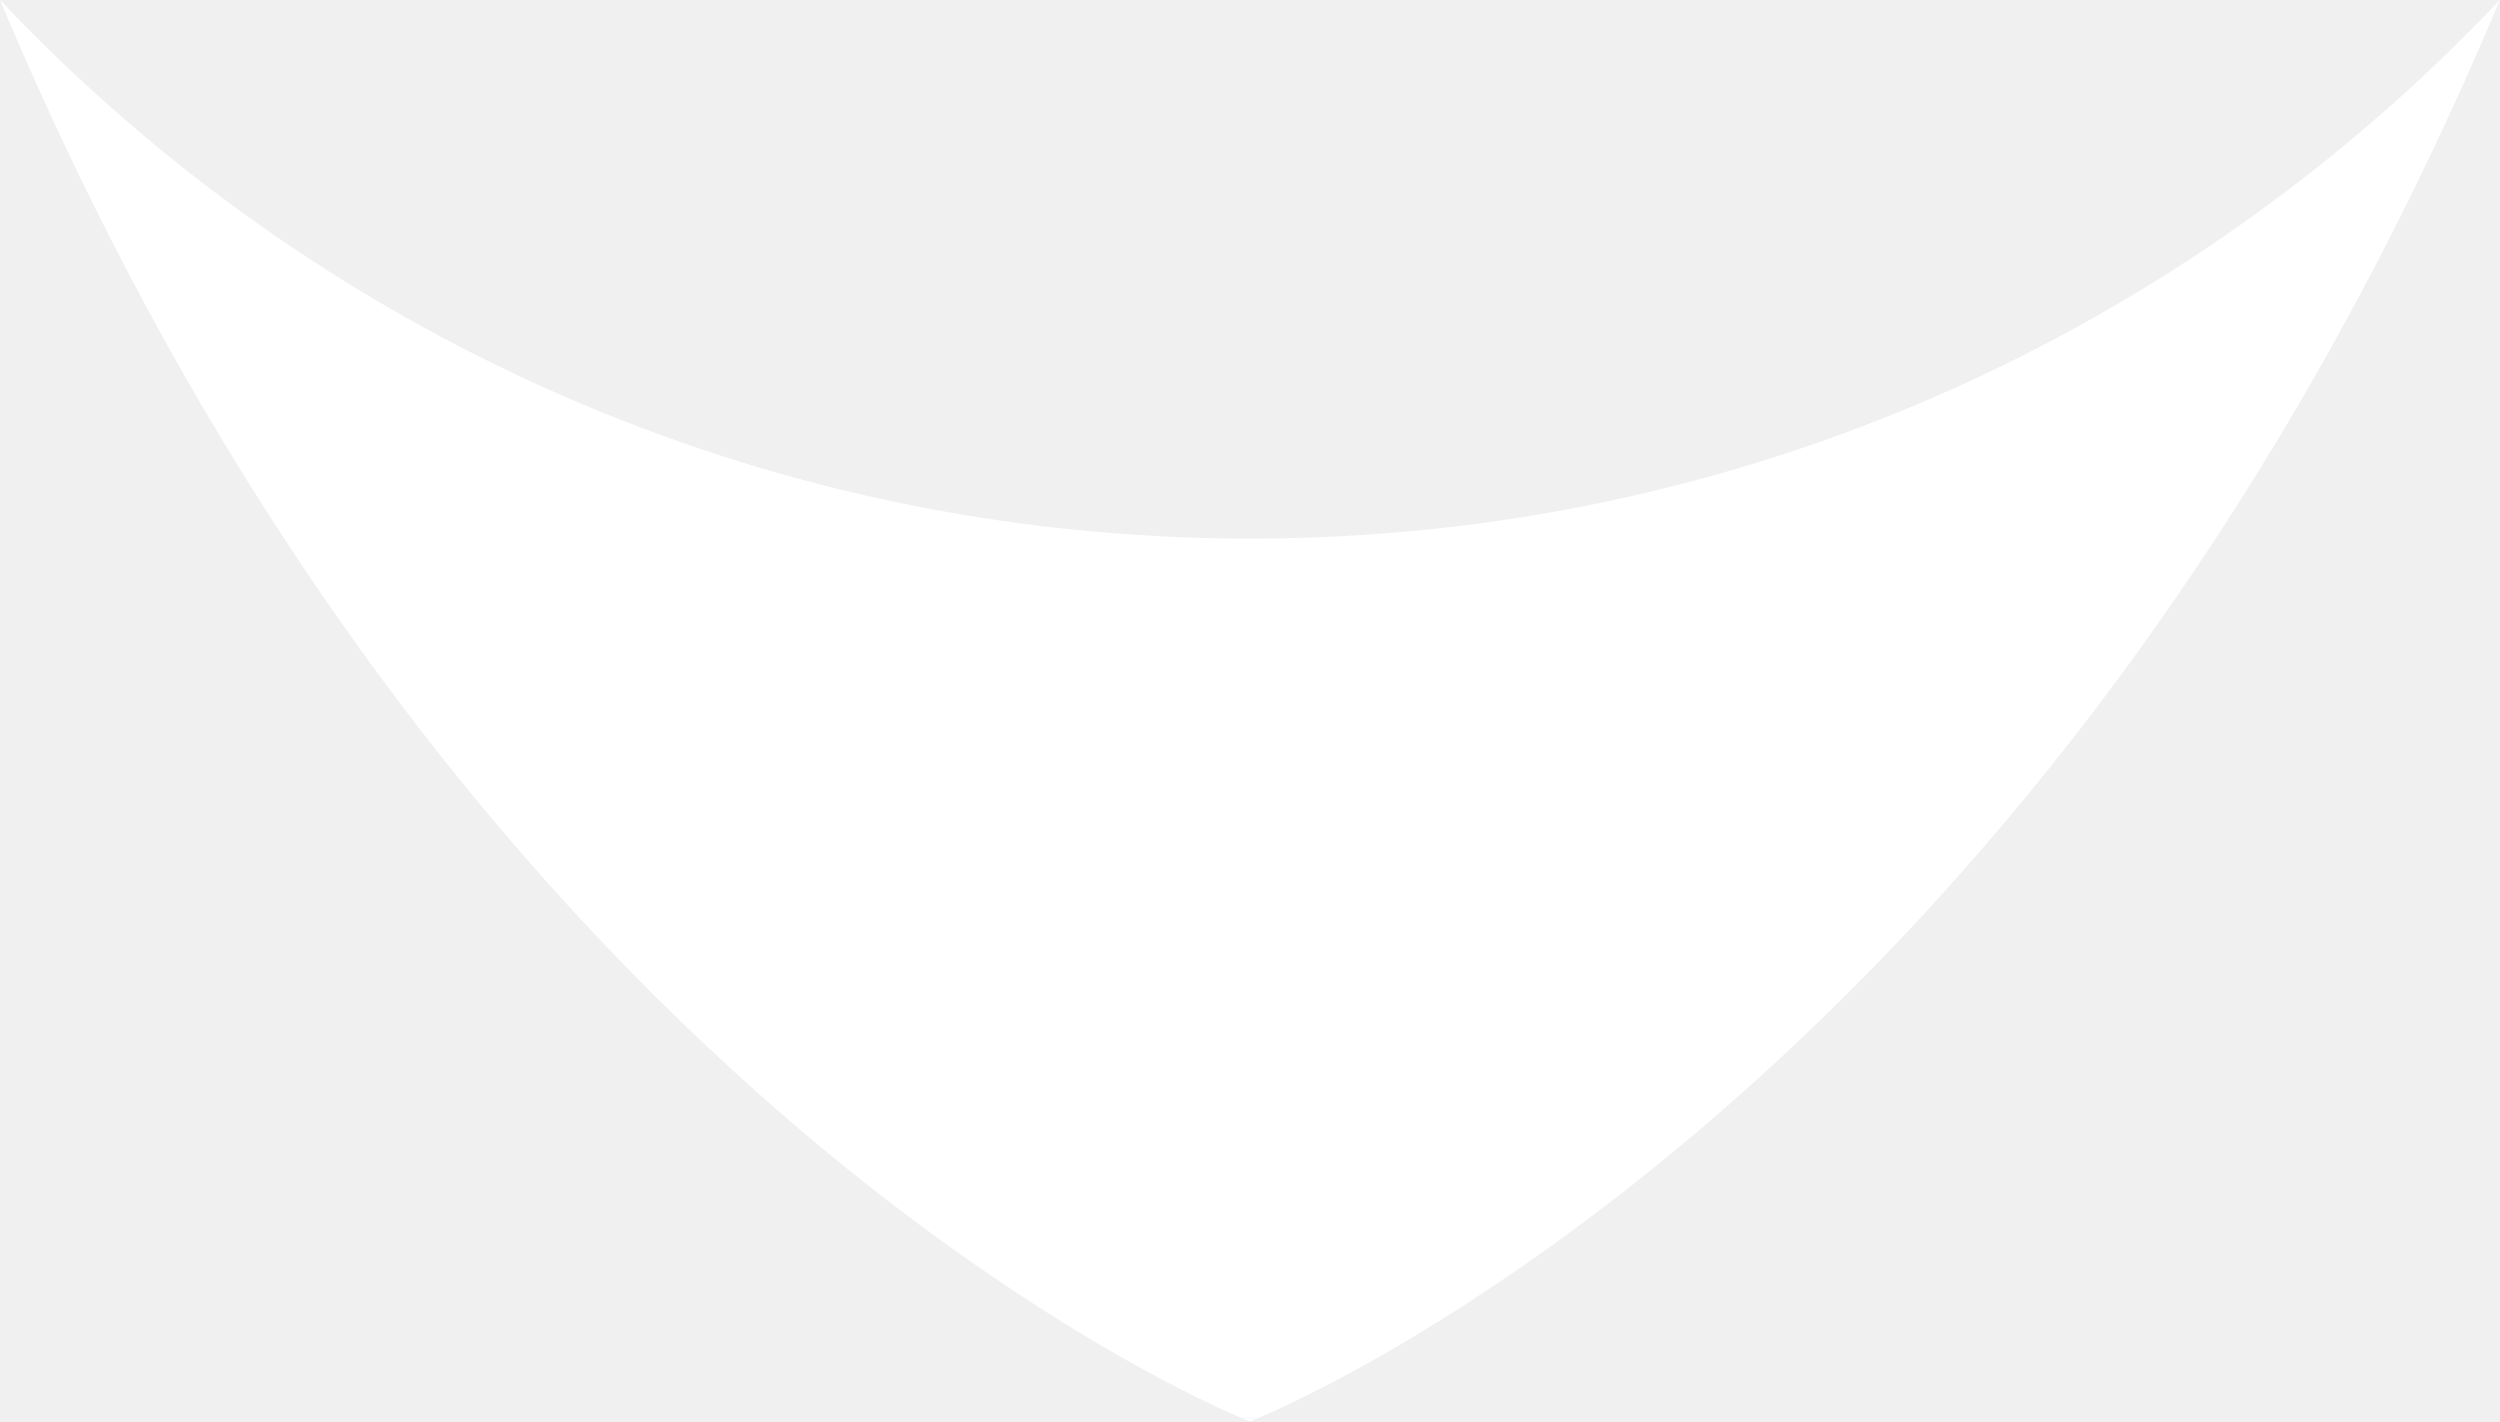
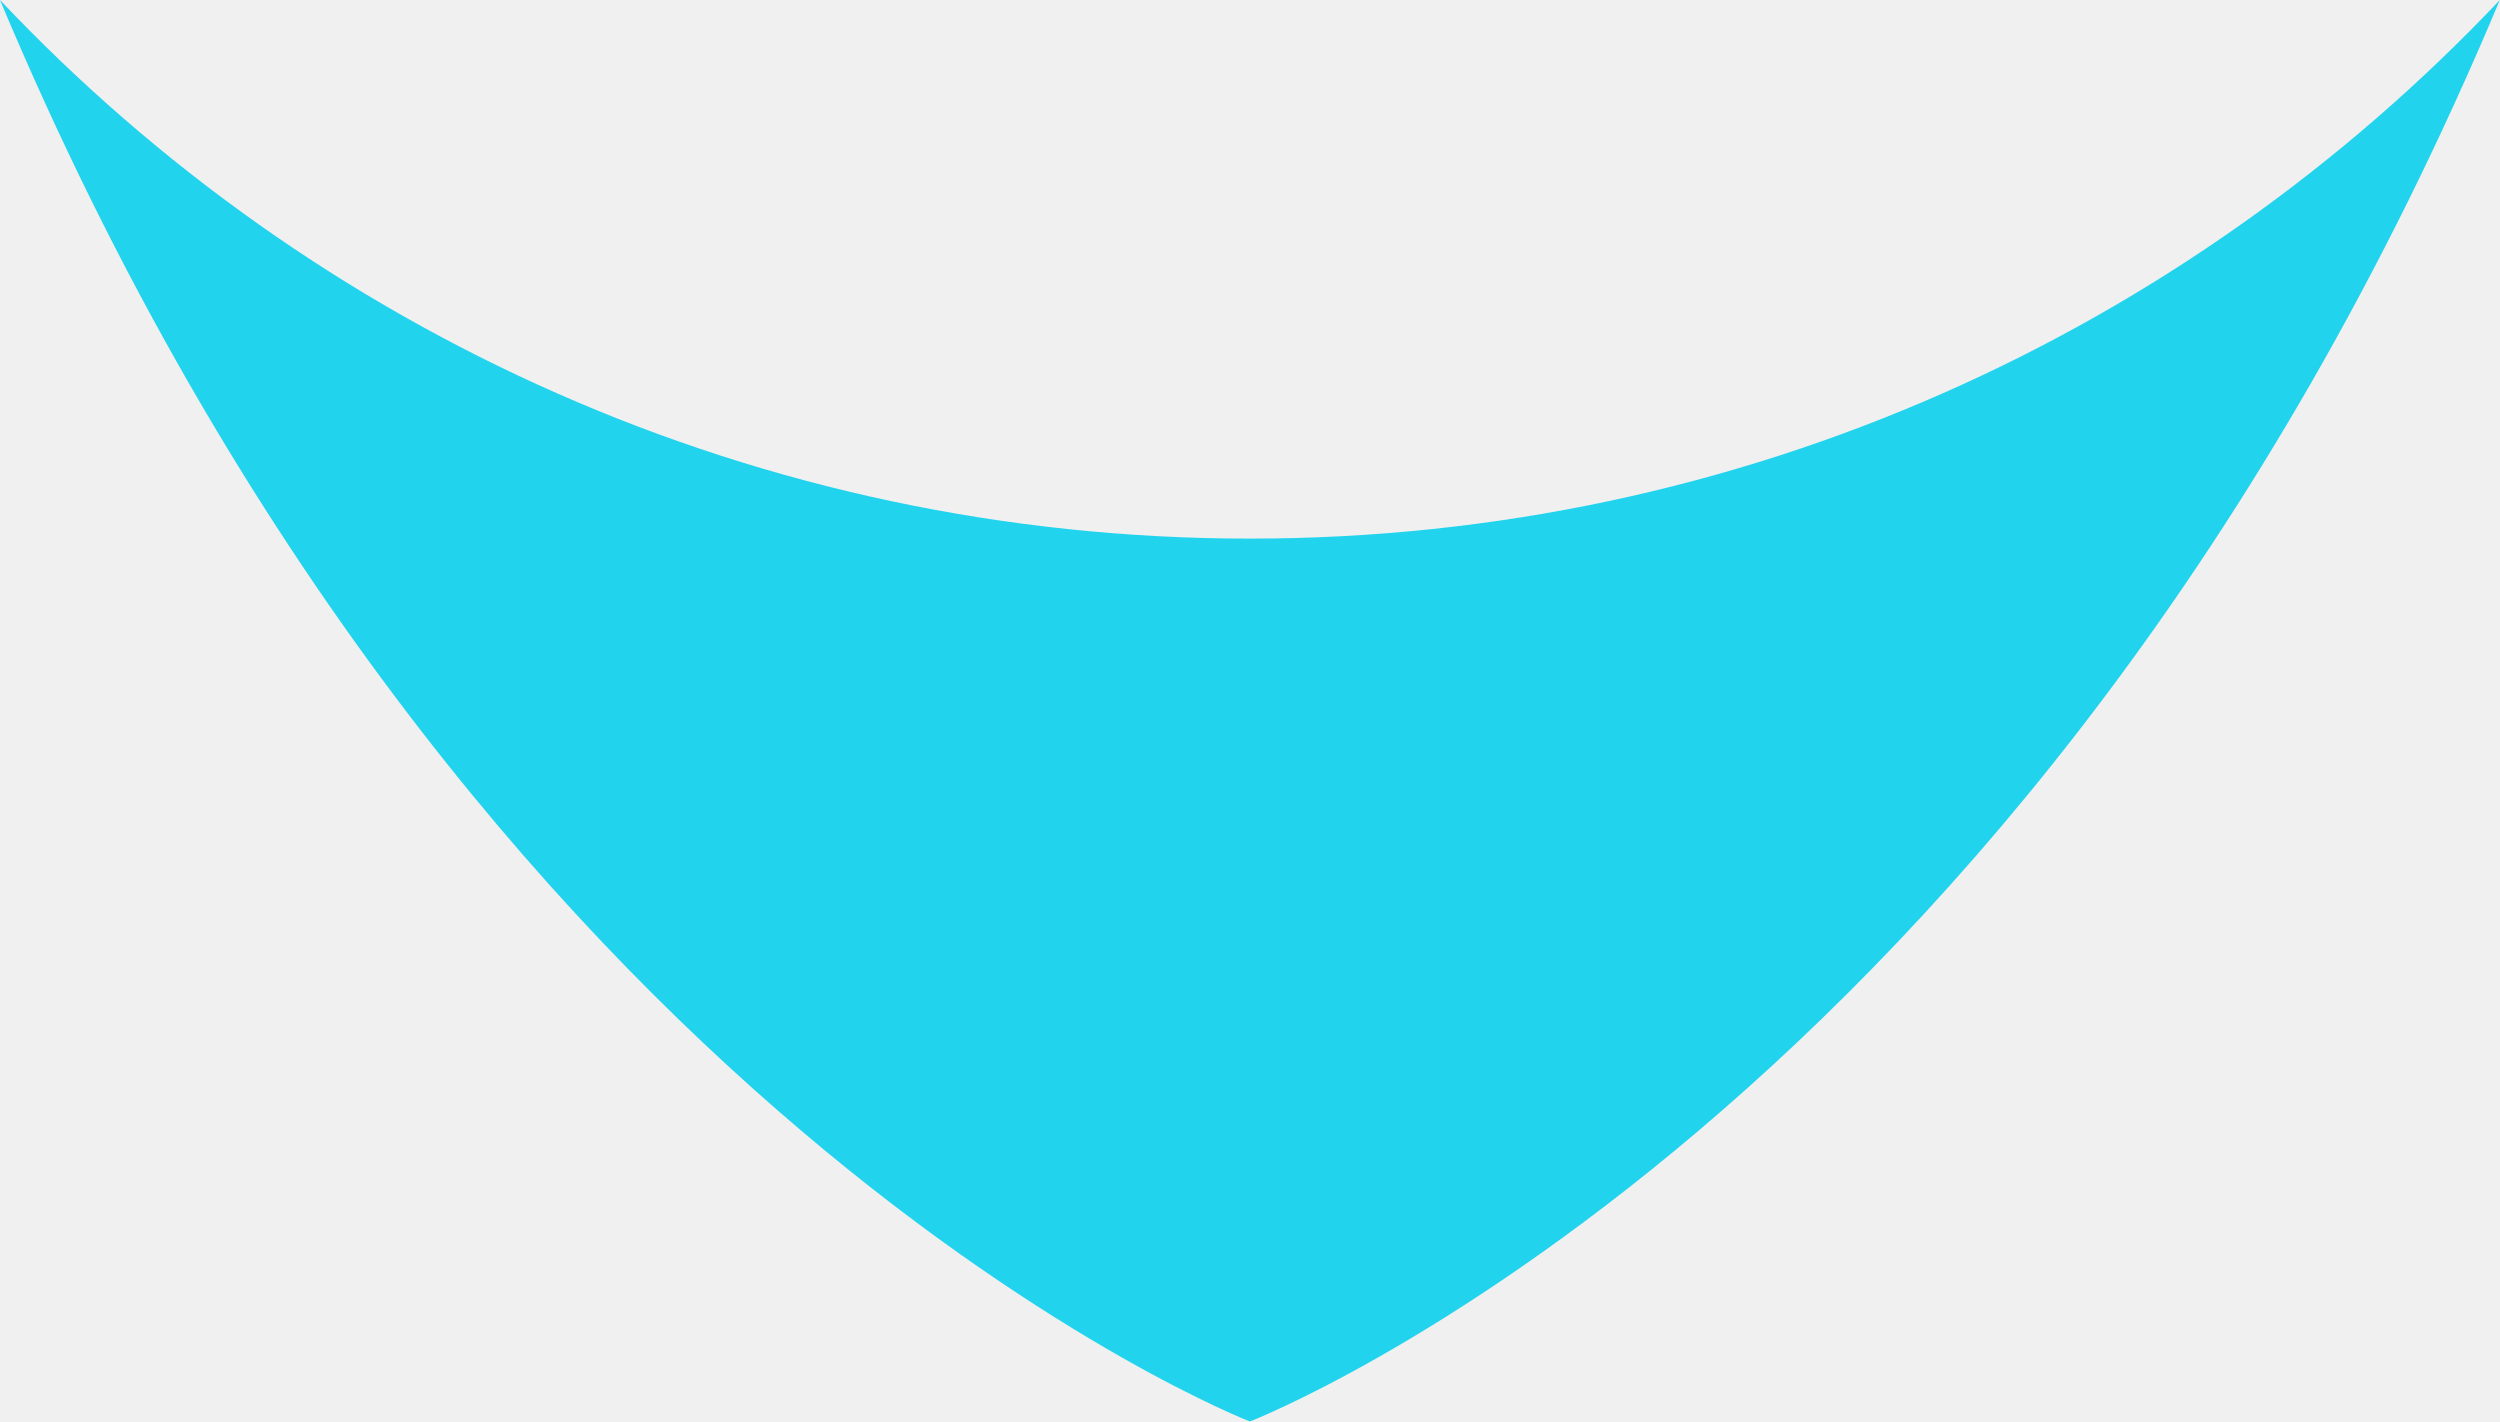
<svg xmlns="http://www.w3.org/2000/svg" id="Ebene_2" data-name="Ebene 2" viewBox="0 0 135.21 76.88">
  <defs>
    <style>
      .cls-1 {
-         fill: #fff;
+         fill: #22d3ee;
      }
    </style>
  </defs>
  <g id="Ebene_1-2" data-name="Ebene 1">
    <path class="cls-1" d="M67.6,29.13C40.97,29.13,16.96,17.94,0,0c25.37,60.52,67.6,76.88,67.6,76.88,0,0,42.23-16.36,67.6-76.88-16.96,17.94-40.97,29.13-67.6,29.13Z" />
  </g>
</svg>
